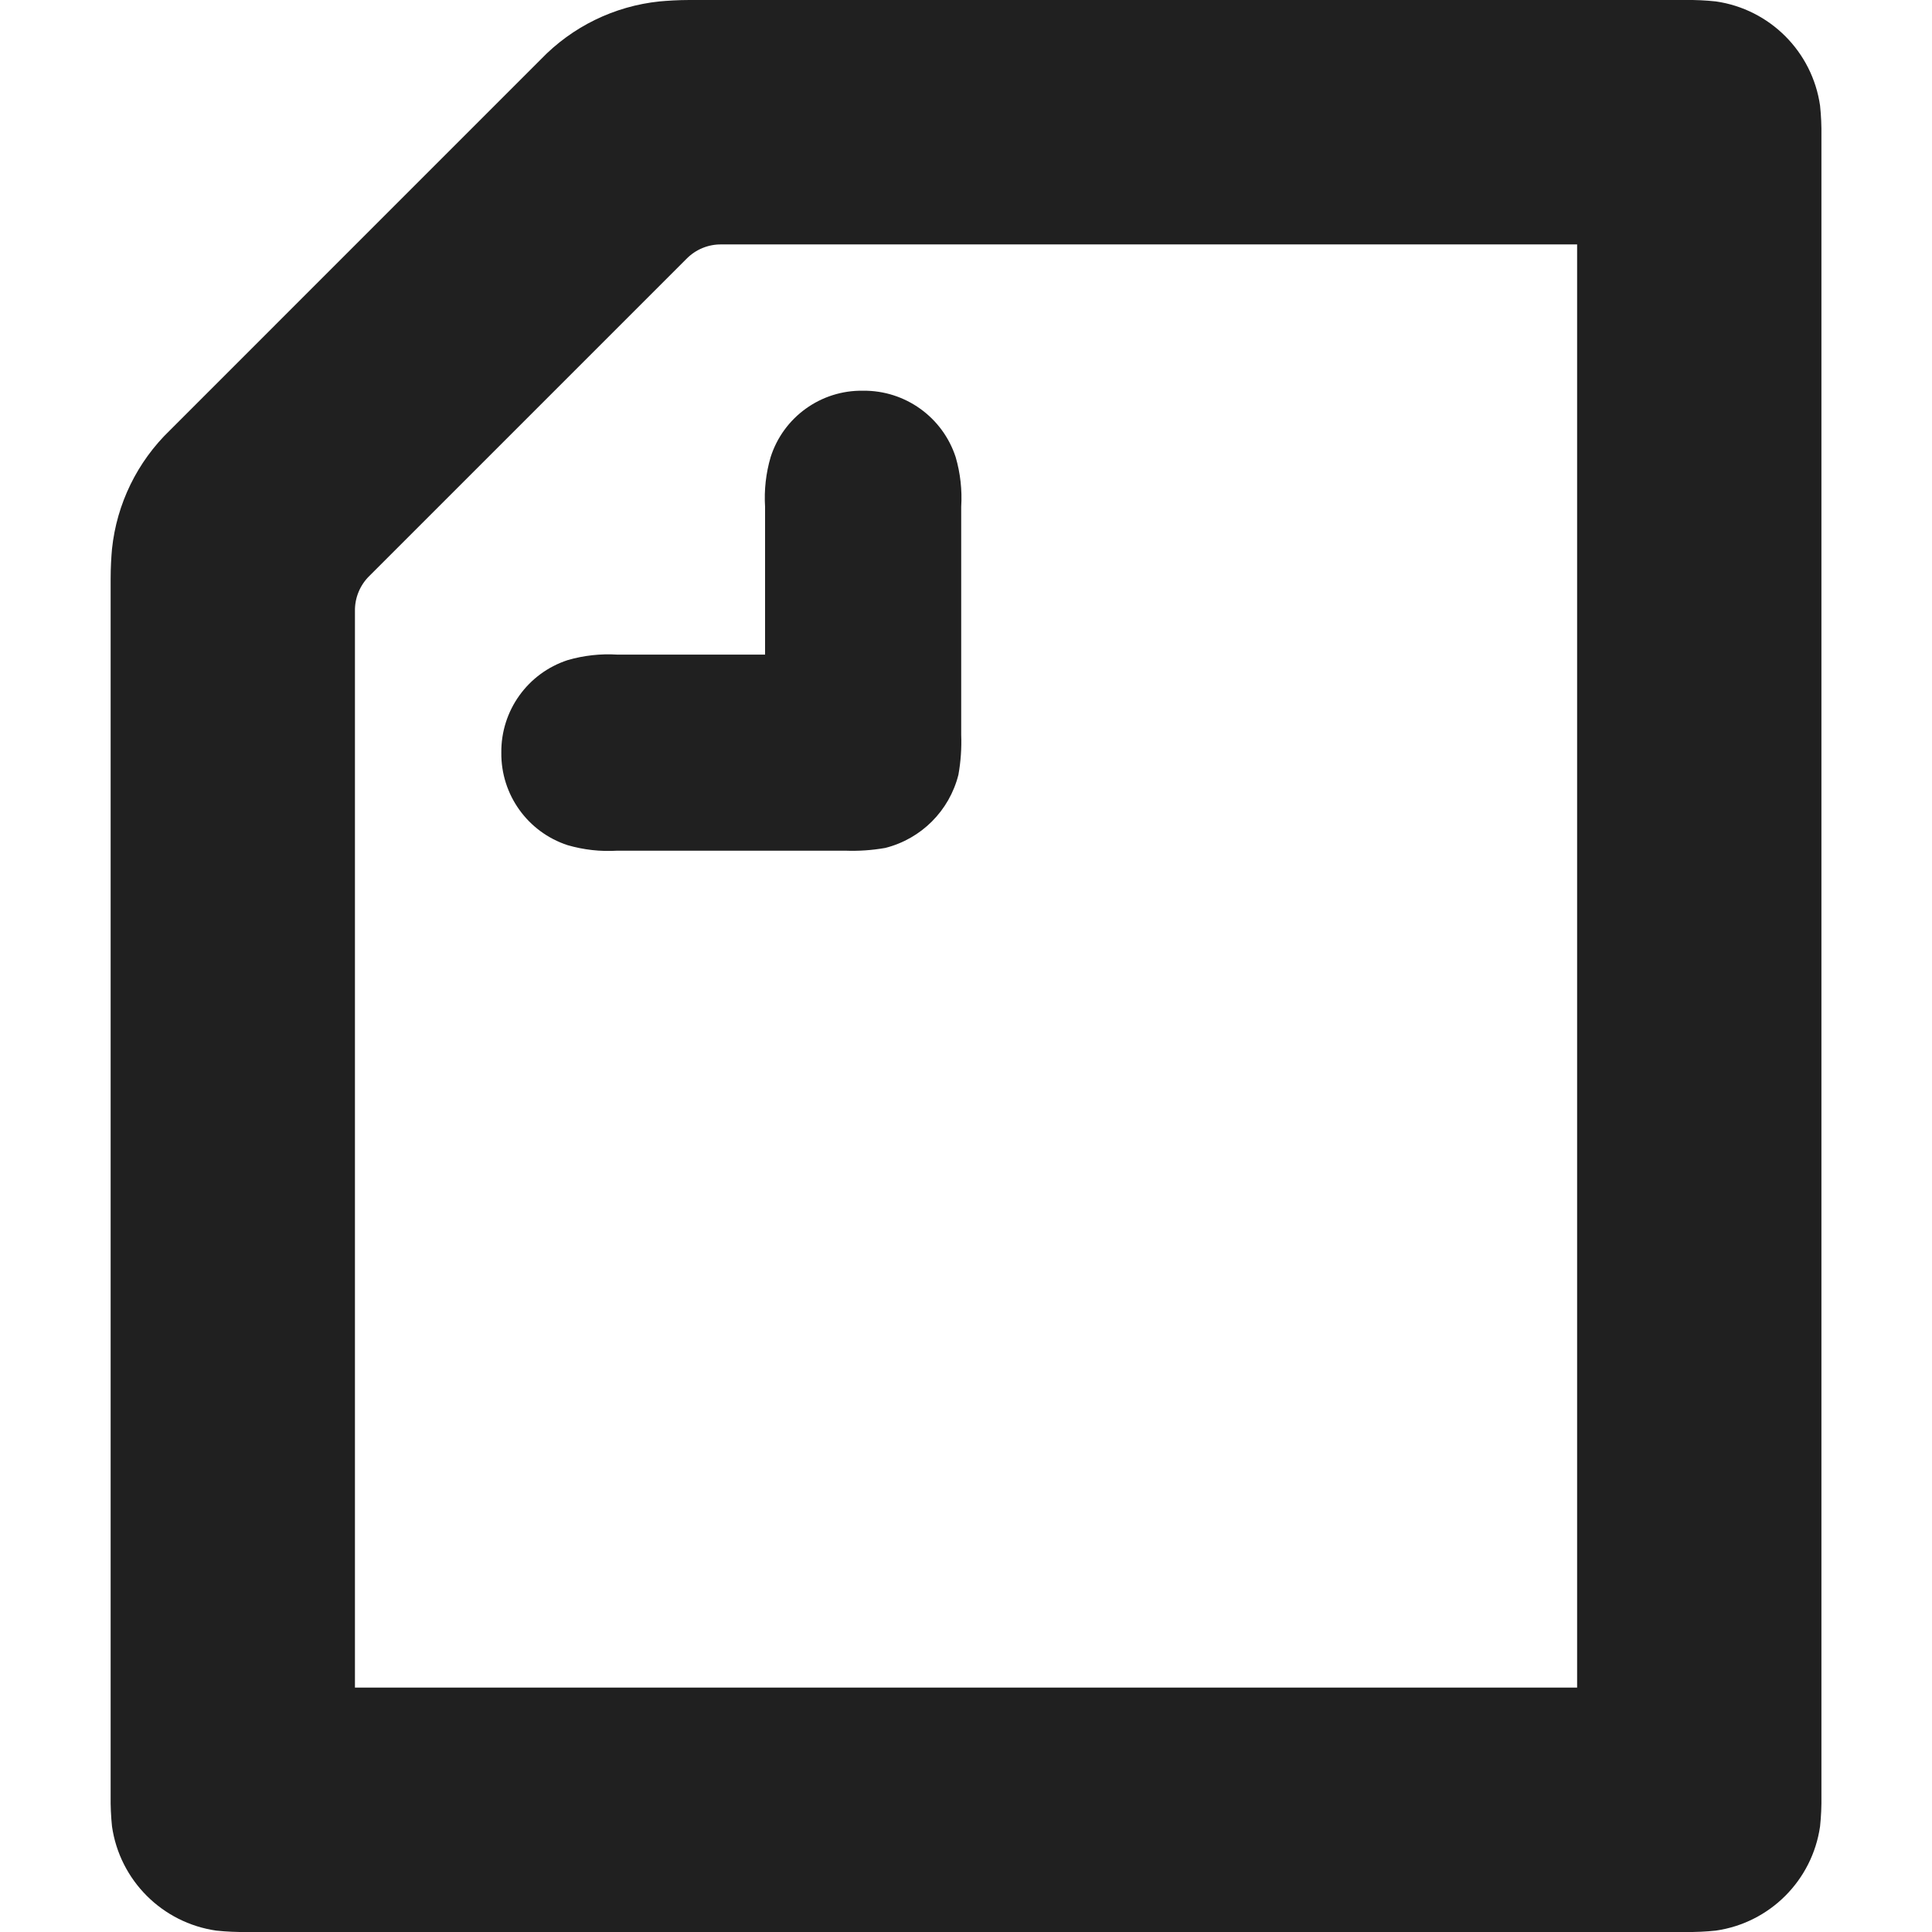
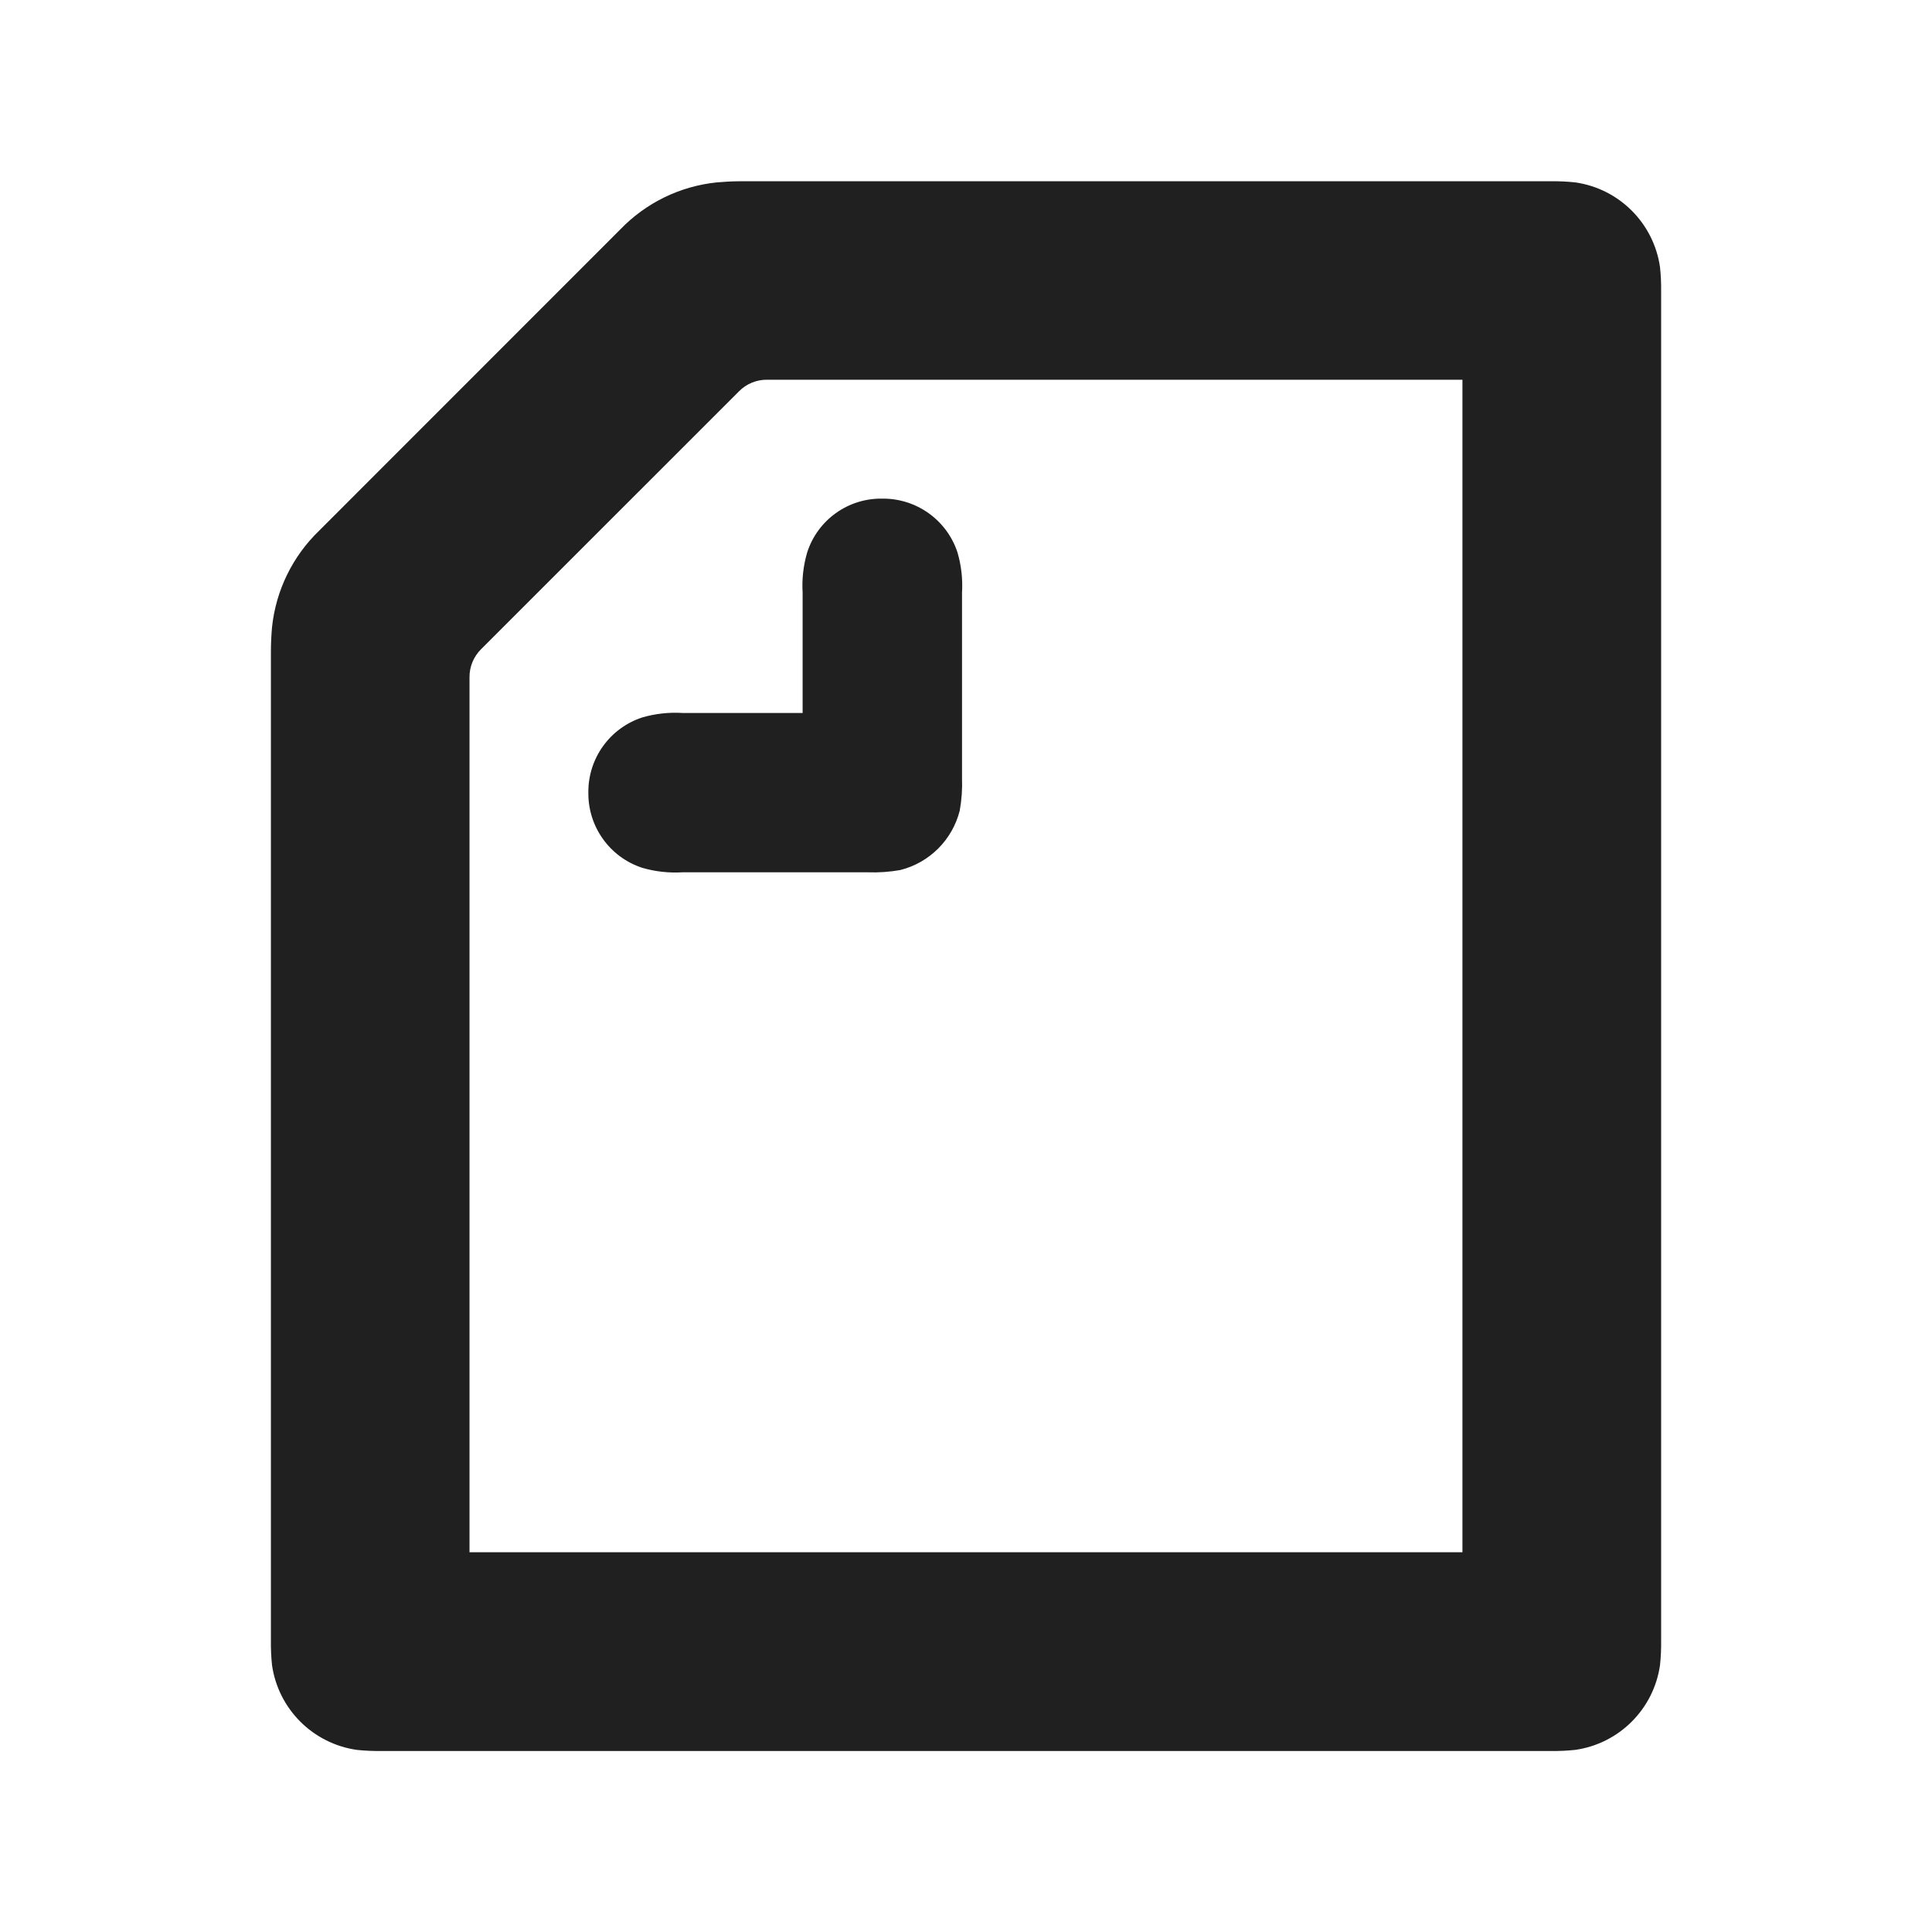
<svg xmlns="http://www.w3.org/2000/svg" width="64" height="64" viewBox="0 0 64 64">
  <defs>
    <clipPath id="clip-note">
      <rect width="64" height="64" />
    </clipPath>
  </defs>
  <g id="note" clip-path="url(#clip-note)">
-     <path id="path-note" d="M111.966-250.94h-7.549a4.84,4.84,0,0,1-1.647-.183,3.188,3.188,0,0,1-2.195-3.064,3.189,3.189,0,0,1,2.195-3.065,4.815,4.815,0,0,1,1.647-.183h4.895v-4.895a4.8,4.8,0,0,1,.184-1.647,3.16,3.16,0,0,1,3.064-2.2,3.19,3.19,0,0,1,3.066,2.2,4.826,4.826,0,0,1,.183,1.647v7.548a6.217,6.217,0,0,1-.092,1.326,3.341,3.341,0,0,1-2.424,2.425A6.292,6.292,0,0,1,111.966-250.94Zm24.246,27.723H95.726v-35.66a1.591,1.591,0,0,1,.48-1.166l10.5-10.5a1.586,1.586,0,0,1,1.166-.48h28.34ZM89.6-264.869a6.383,6.383,0,0,0-1.922,3.934c-.023.252-.045.618-.045.984v40.325a8.677,8.677,0,0,0,.045,1.007,4.077,4.077,0,0,0,3.454,3.453,8.522,8.522,0,0,0,1.007.046H139.8a8.529,8.529,0,0,0,1.007-.046,4.075,4.075,0,0,0,3.453-3.453,8.375,8.375,0,0,0,.045-1.007v-54.987a8.375,8.375,0,0,0-.045-1.007,4.075,4.075,0,0,0-3.453-3.453,8.457,8.457,0,0,0-1.007-.047H106.8c-.366,0-.733.024-.983.047a6.364,6.364,0,0,0-3.935,1.921Z" transform="translate(-83.968 279.12)" fill="#202020" fill-rule="evenodd" />
+     <path id="path-note" d="M107.4-256.224h-6.134a3.932,3.932,0,0,1-1.338-.149,2.591,2.591,0,0,1-1.783-2.49,2.591,2.591,0,0,1,1.783-2.49,3.912,3.912,0,0,1,1.338-.149h3.977v-3.977a3.9,3.9,0,0,1,.15-1.338,2.567,2.567,0,0,1,2.49-1.785,2.592,2.592,0,0,1,2.491,1.785,3.921,3.921,0,0,1,.149,1.338v6.133a5.051,5.051,0,0,1-.075,1.077,2.715,2.715,0,0,1-1.97,1.97A5.112,5.112,0,0,1,107.4-256.224ZM127.1-233.7H94.208v-28.974a1.293,1.293,0,0,1,.39-.947l8.531-8.53a1.289,1.289,0,0,1,.947-.39H127.1ZM89.228-267.541a5.187,5.187,0,0,0-1.562,3.2c-.018.2-.037.5-.037.8v32.764a7.05,7.05,0,0,0,.037.818,3.312,3.312,0,0,0,2.807,2.806,6.926,6.926,0,0,0,.818.037h38.73a6.932,6.932,0,0,0,.818-.037,3.311,3.311,0,0,0,2.806-2.806,6.8,6.8,0,0,0,.037-.818v-44.677a6.8,6.8,0,0,0-.037-.818,3.311,3.311,0,0,0-2.806-2.806,6.876,6.876,0,0,0-.818-.038H103.2c-.3,0-.6.02-.8.038a5.171,5.171,0,0,0-3.2,1.561Z" transform="translate(-78.655 285.12)" fill="#202020" fill-rule="evenodd" />
  </g>
</svg>
